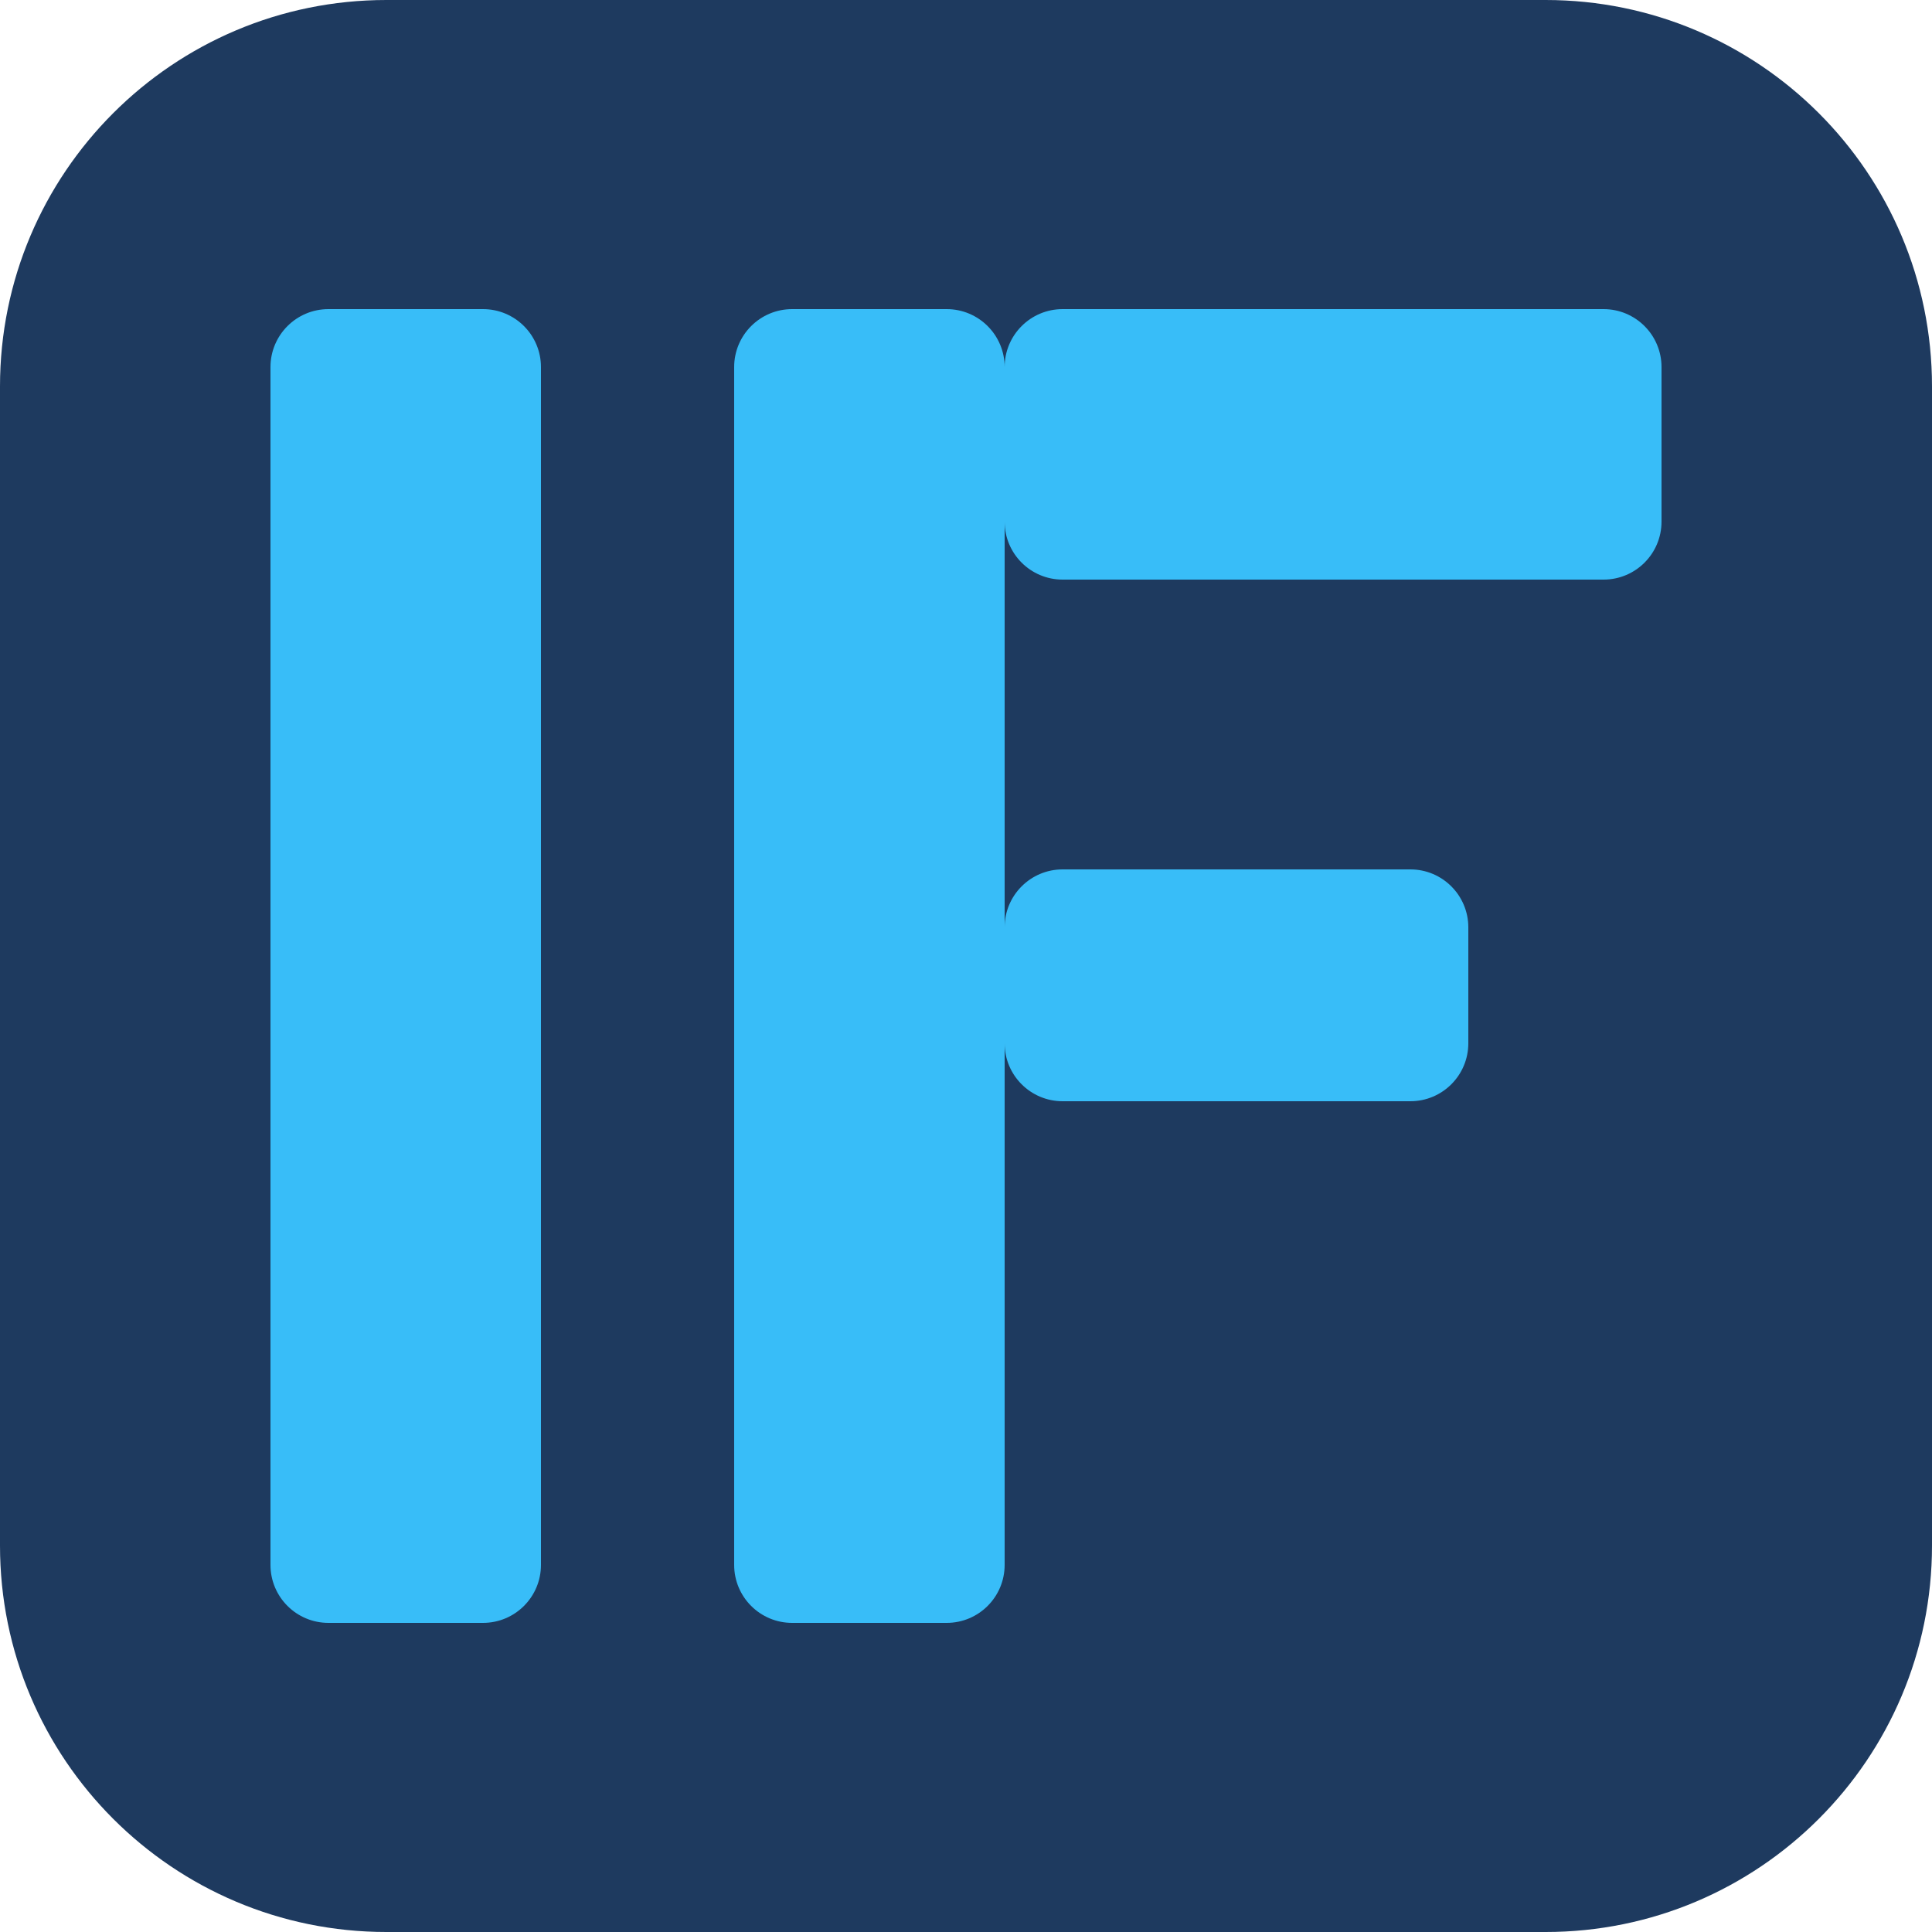
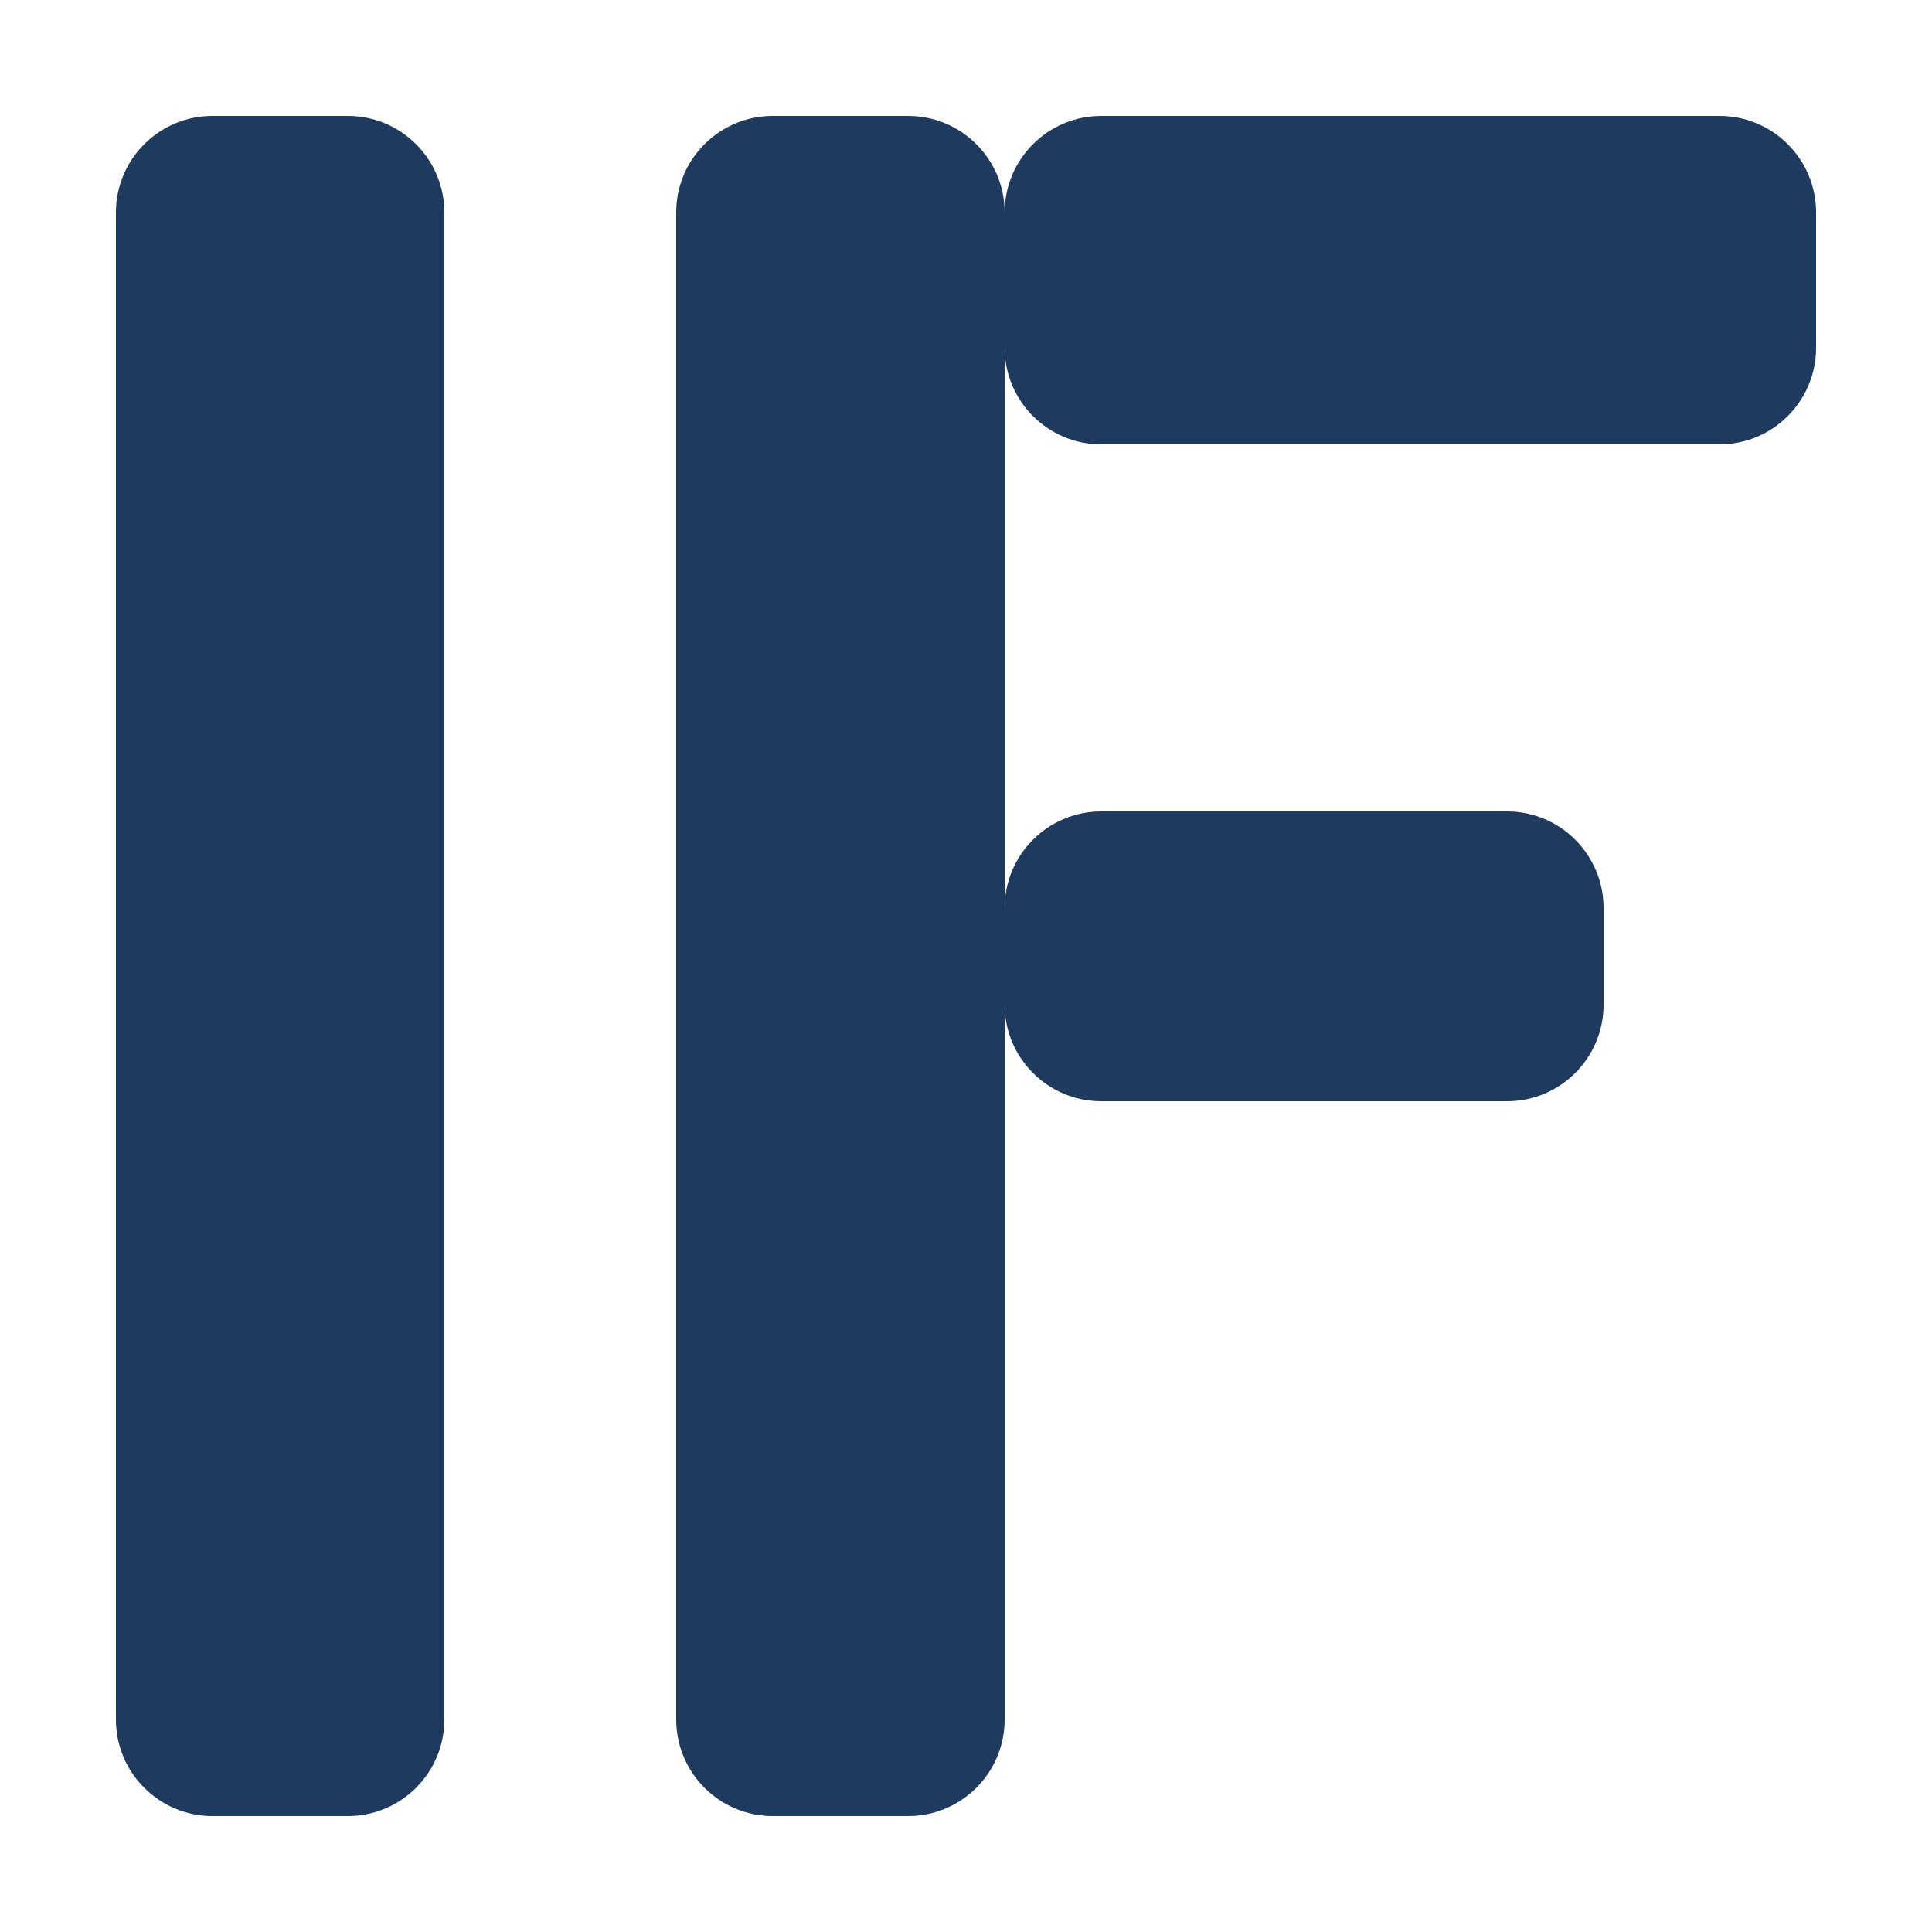
<svg xmlns="http://www.w3.org/2000/svg" viewBox="0 0 100 100">
-   <rect width="100" height="100" rx="20" fill="#1E3A5F" />
-   <rect x="14" y="16" width="14" height="68" rx="3" fill="#38bdf8" />
-   <rect x="38" y="16" width="14" height="68" rx="3" fill="#38bdf8" />
-   <rect x="52" y="16" width="34" height="14" rx="3" fill="#38bdf8" />
-   <rect x="52" y="45" width="24" height="12" rx="3" fill="#38bdf8" />
+   <rect x="6" y="6" width="17" height="88" rx="5" fill="#1E3A5F" />
+   <rect x="35" y="6" width="17" height="88" rx="5" fill="#1E3A5F" />
+   <rect x="52" y="6" width="42" height="17" rx="5" fill="#1E3A5F" />
+   <rect x="52" y="42" width="31" height="15" rx="5" fill="#1E3A5F" />
</svg>
